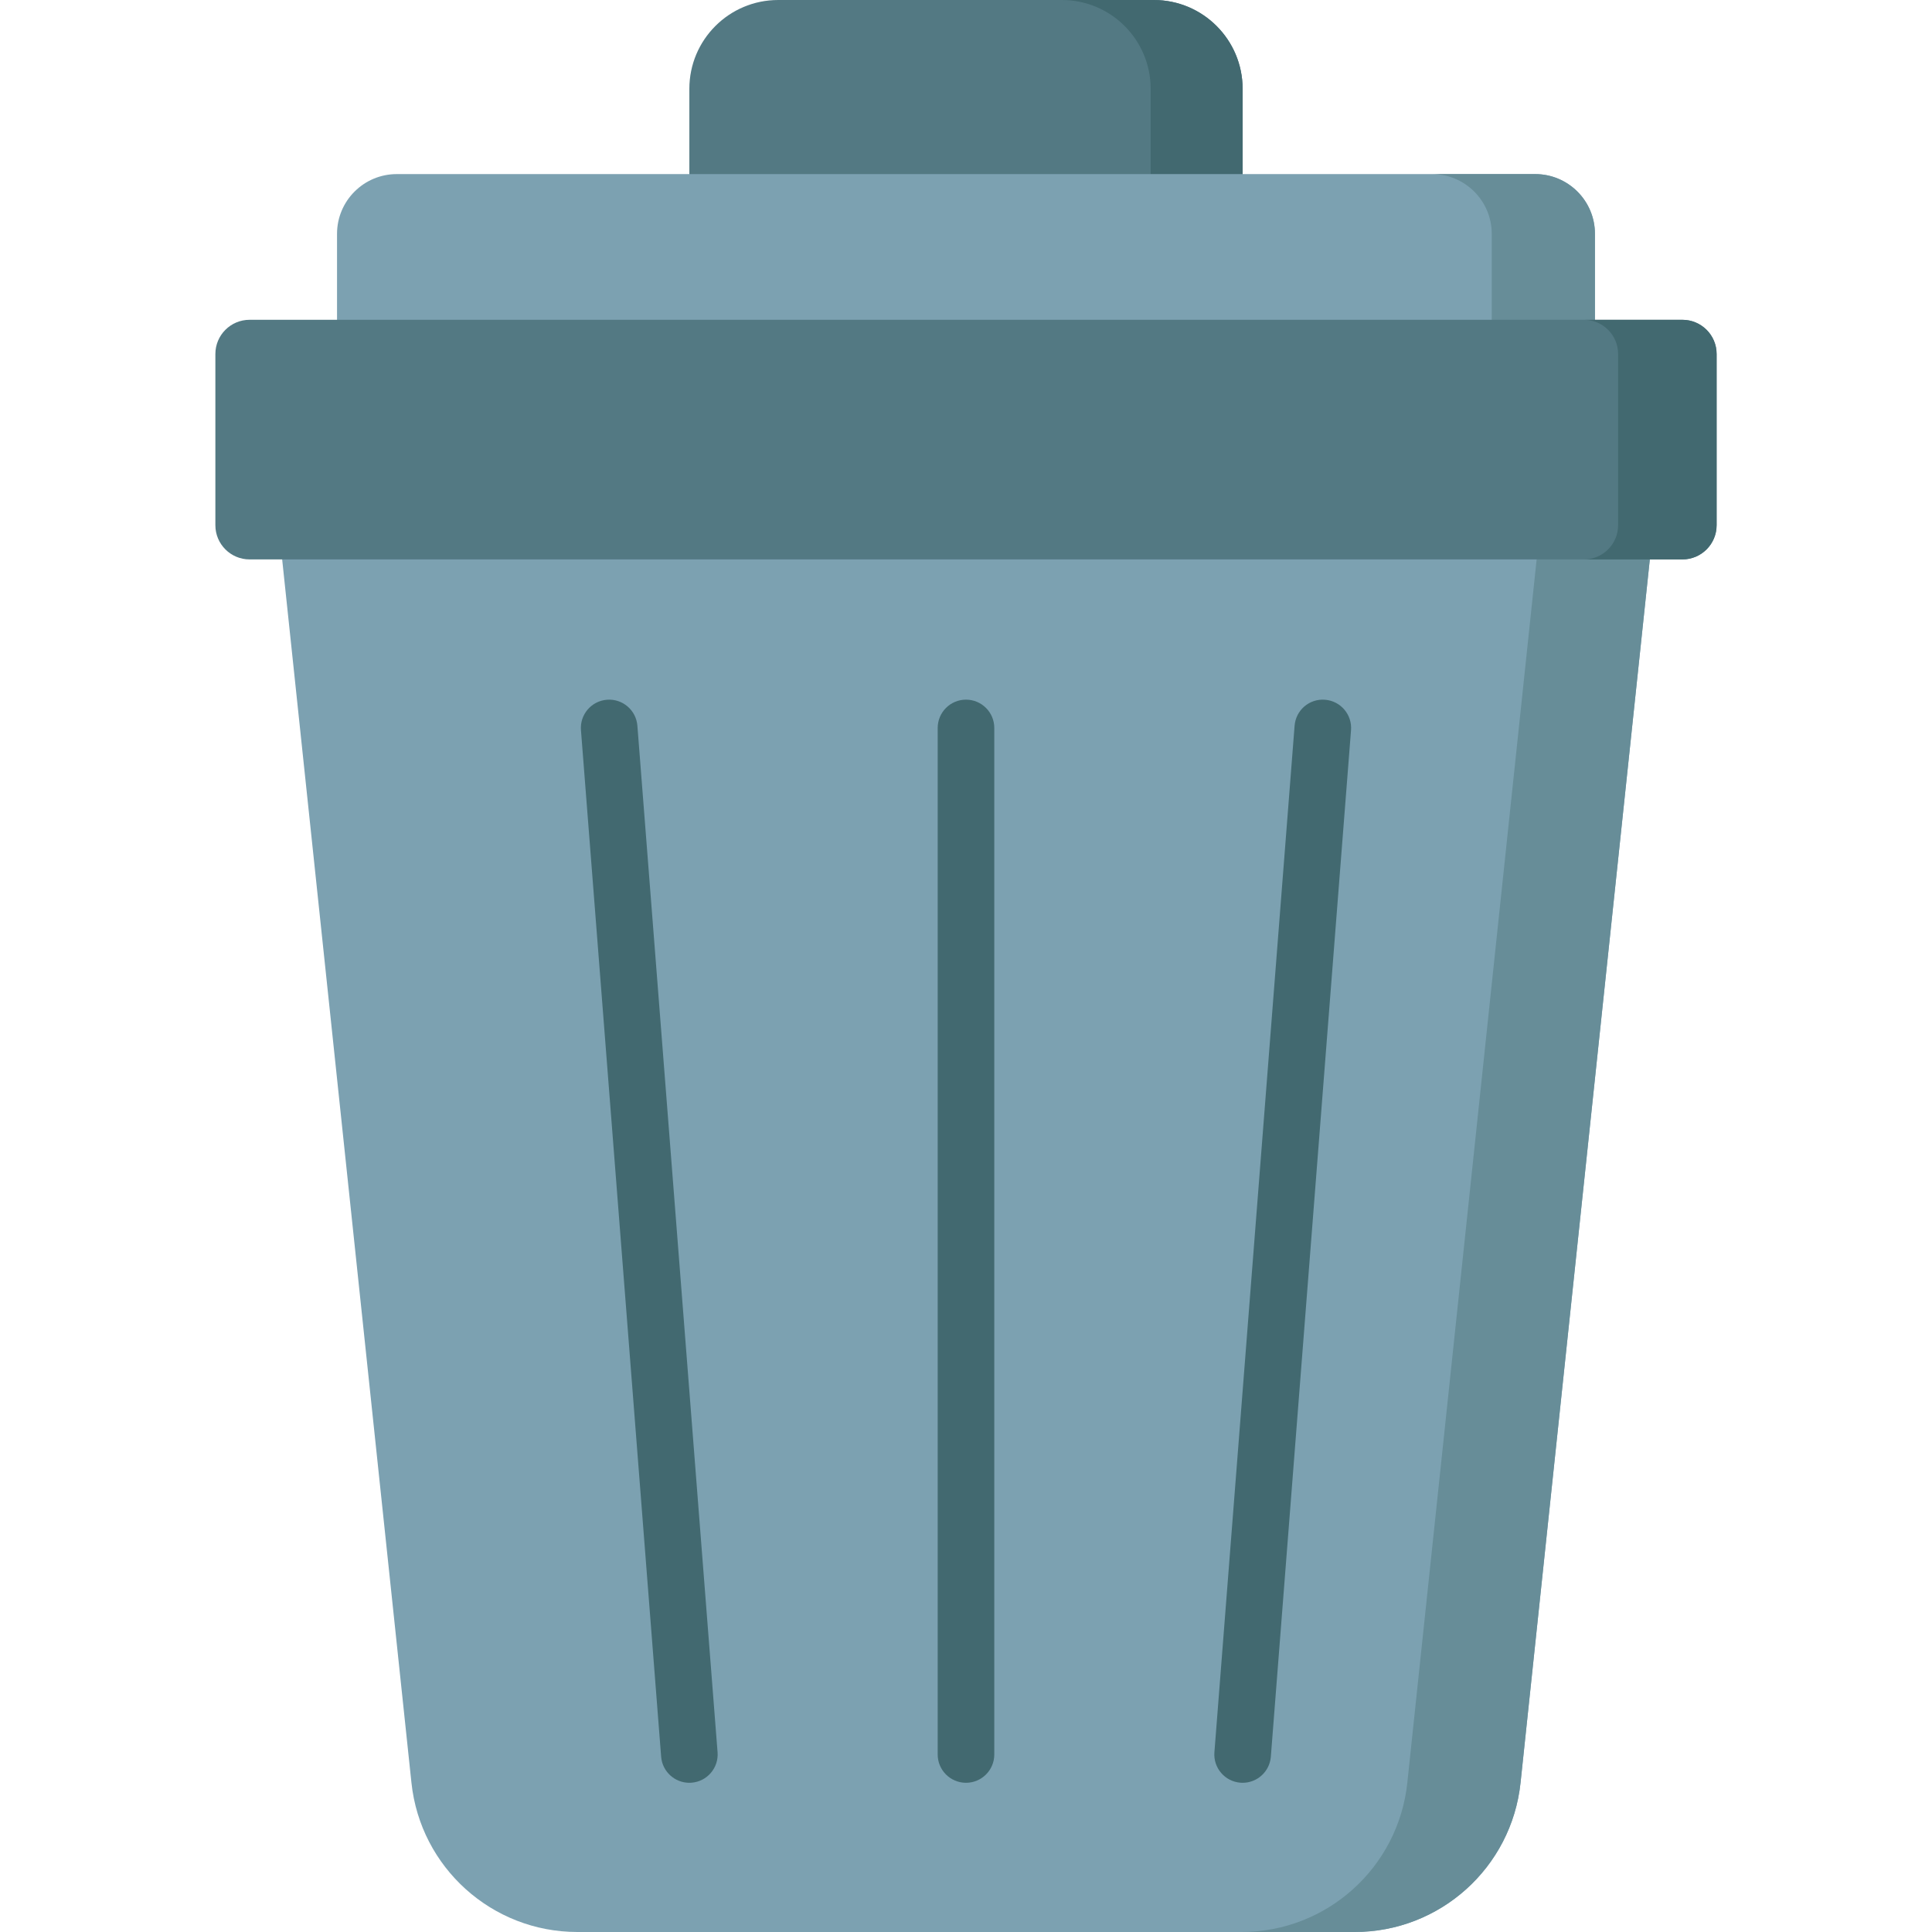
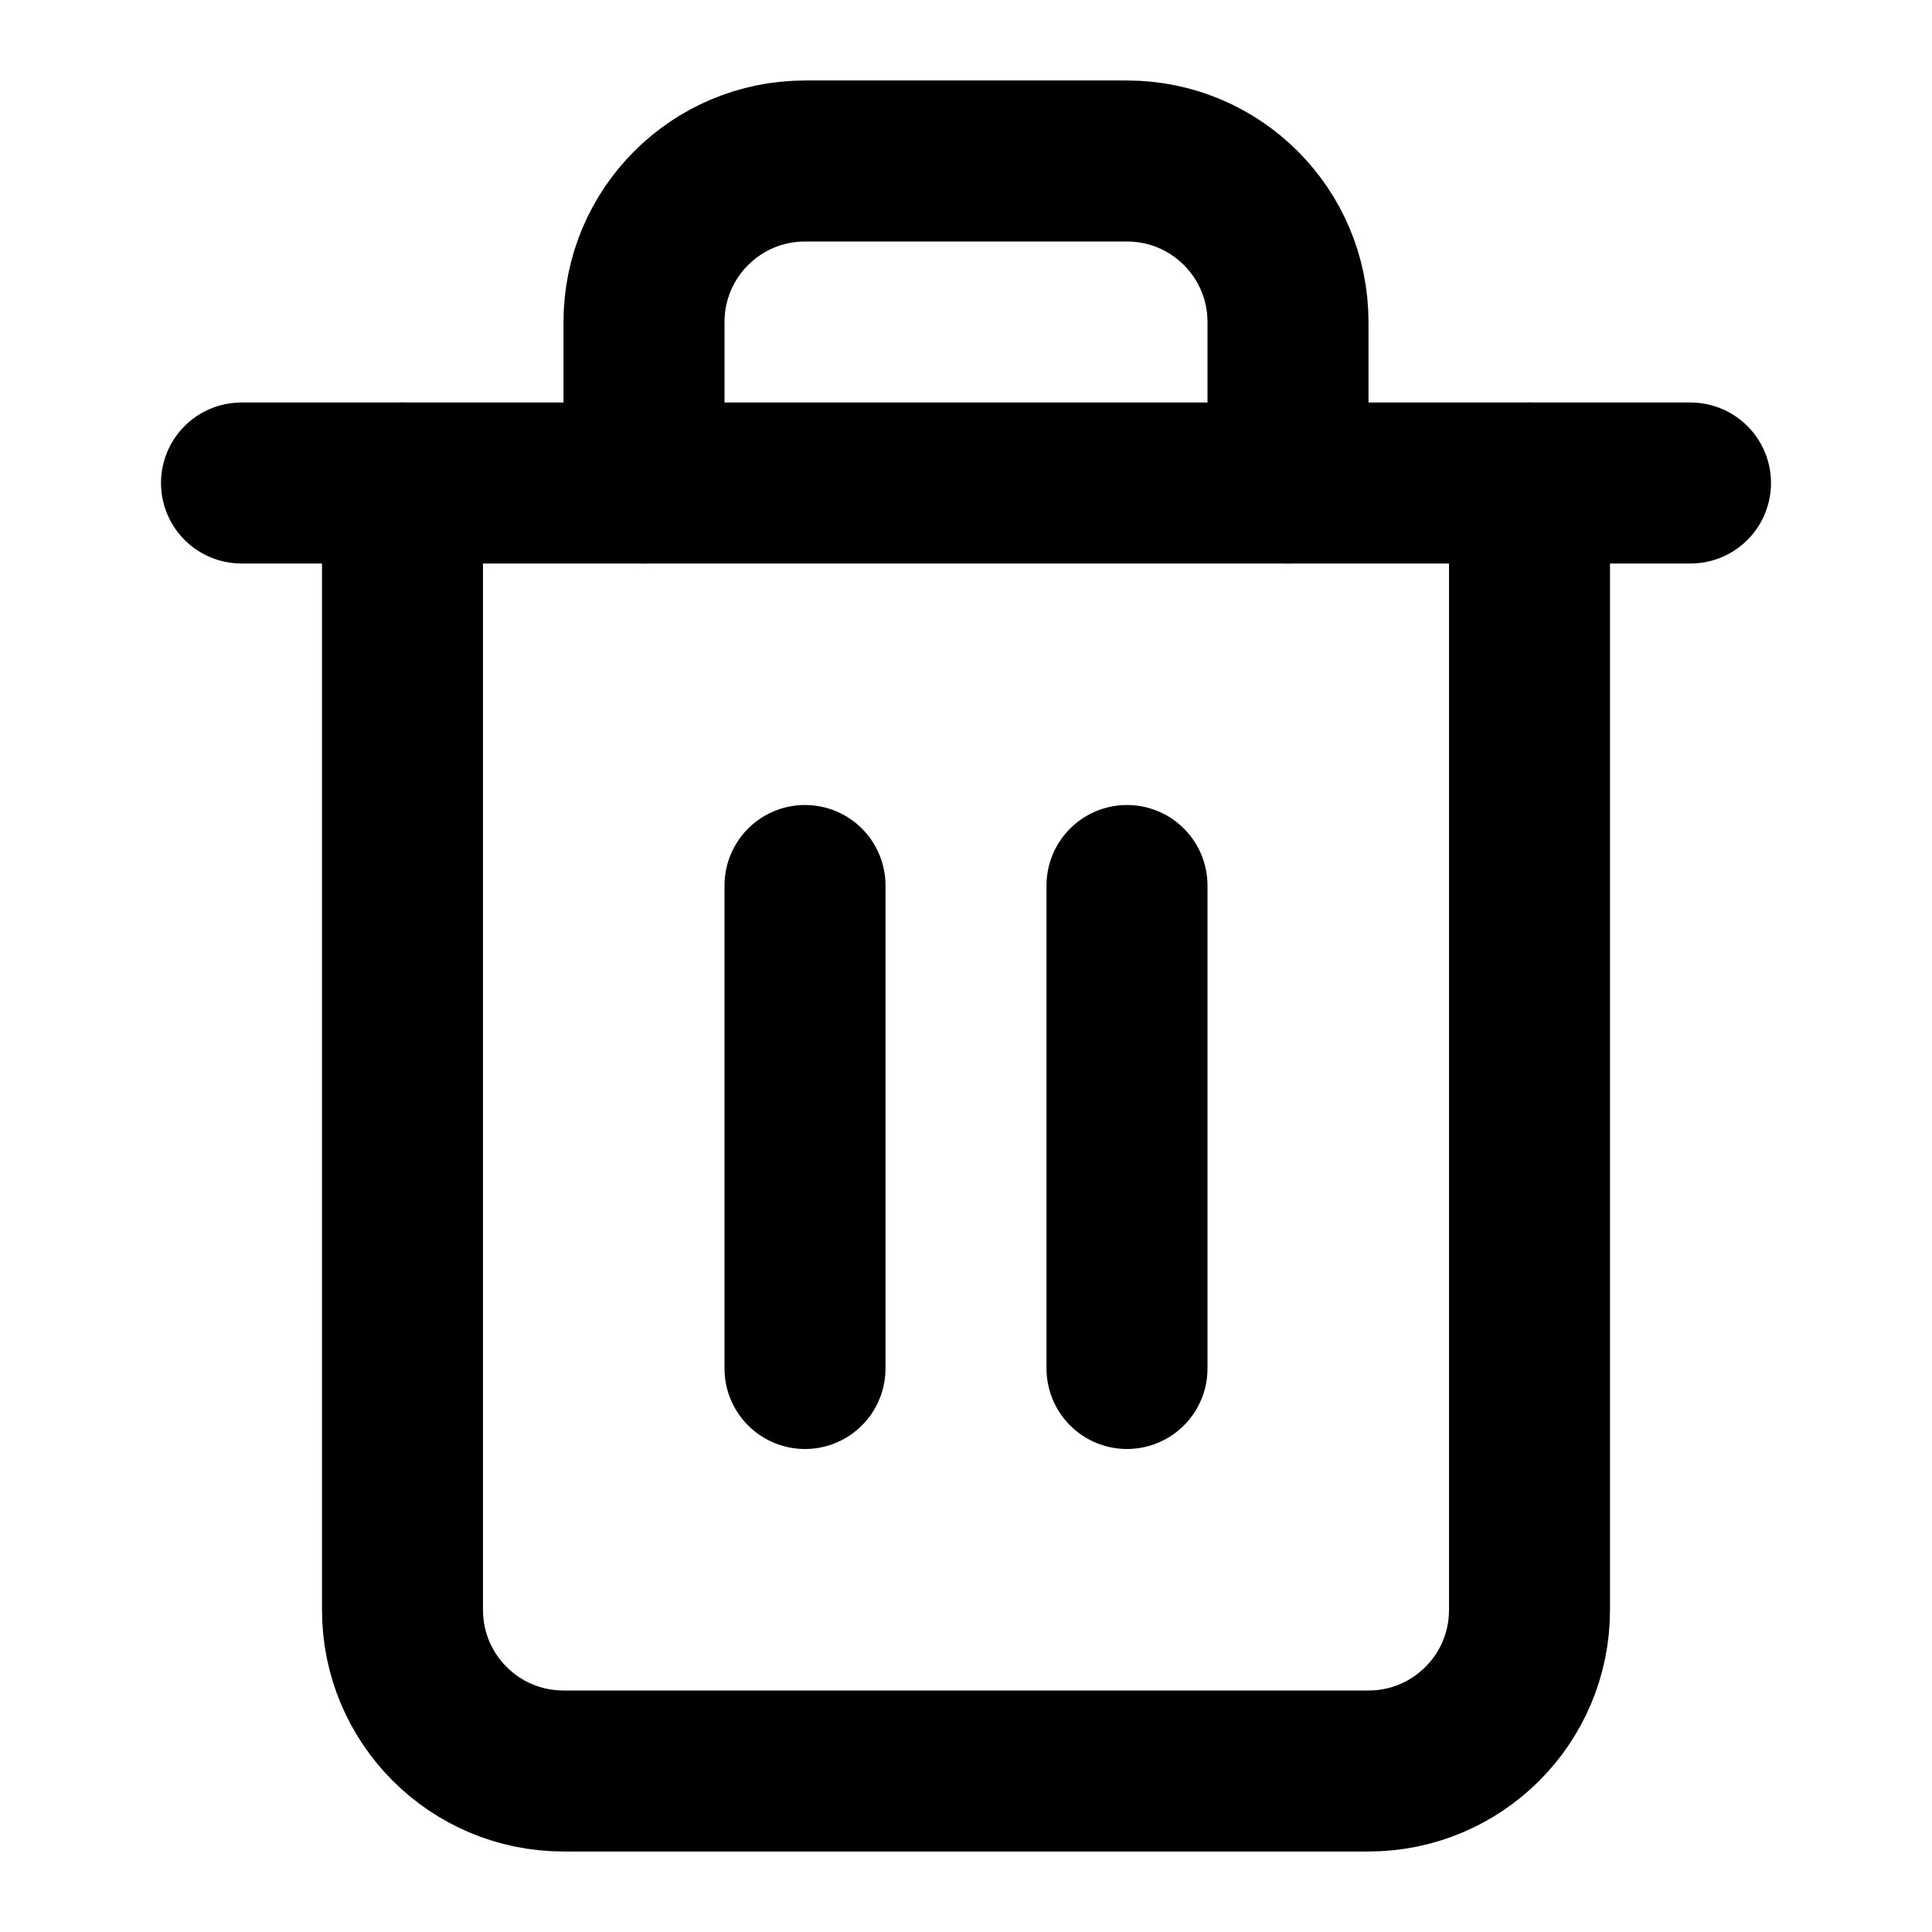
- <svg xmlns="http://www.w3.org/2000/svg" id="Capa_1" enable-background="new 0 0 511.999 511.999" height="512" viewBox="0 0 511.999 511.999" width="512">
-   <g>
-     <path d="m329.308 50.75h-146.622v-27.213c0-12.998 10.537-23.536 23.536-23.536h99.55c12.998 0 23.536 10.537 23.536 23.536z" fill="#537983" />
-     <path d="m329.306 23.539v27.21h-24.37v-27.21c0-13-10.539-23.539-23.539-23.539h24.37c13 0 23.539 10.539 23.539 23.539z" fill="#426970" />
-     <path d="m422.678 87.128h-333.362v-25.152c0-8.749 7.092-15.841 15.841-15.841h301.682c8.749 0 15.841 7.092 15.841 15.841v25.152z" fill="#7ca1b1" />
-     <path d="m422.673 61.975v25.159h-27.346v-25.159c0-8.751-7.089-15.84-15.84-15.84h27.346c8.751 0 15.84 7.089 15.84 15.84z" fill="#678d98" />
-     <path d="m255.997 145.872h-181.474l34.513 326.562c2.377 22.493 21.347 39.564 43.965 39.564h102.996 102.996c22.618 0 41.588-17.071 43.965-39.564l34.513-326.562z" fill="#7ca1b1" />
-     <path d="m437.472 145.873-34.509 326.558c-2.377 22.498-21.351 39.568-43.975 39.568h-29.997c22.624 0 41.587-17.07 43.965-39.568l34.52-326.558z" fill="#678d98" />
-     <path d="m445.851 148.251h-379.709c-5.006 0-9.065-4.058-9.065-9.065v-45.372c0-5.006 4.058-9.065 9.065-9.065h379.709c5.006 0 9.065 4.058 9.065 9.065v45.372c0 5.006-4.058 9.065-9.065 9.065z" fill="#537983" />
-     <path d="m454.921 93.811v45.374c0 5.007-4.06 9.067-9.066 9.067h-26.105c5.007 0 9.066-4.06 9.066-9.067v-45.374c0-5.007-4.06-9.056-9.066-9.056h26.105c5.006 0 9.066 4.049 9.066 9.056z" fill="#426970" />
-     <g>
-       <g>
-         <g>
-           <path d="m182.678 472.456c-3.877 0-7.162-2.985-7.469-6.917l-21.25-272.041c-.323-4.129 2.763-7.739 6.893-8.061 4.133-.317 7.738 2.764 8.061 6.893l21.25 272.041c.323 4.129-2.763 7.739-6.893 8.061-.198.016-.396.024-.592.024z" fill="#426970" />
-         </g>
-         <g>
-           <path d="m329.316 472.456c-.195 0-.393-.008-.592-.023-4.13-.322-7.216-3.932-6.894-8.061l21.25-272.041c.323-4.129 3.901-7.22 8.062-6.893 4.13.322 7.216 3.932 6.894 8.061l-21.25 272.041c-.308 3.93-3.593 6.916-7.47 6.916z" fill="#426970" />
-         </g>
-       </g>
-       <g>
-         <path d="m255.997 472.455c-4.142 0-7.5-3.358-7.5-7.5v-272.041c0-4.142 3.358-7.5 7.5-7.5s7.5 3.358 7.5 7.5v272.041c0 4.142-3.358 7.5-7.5 7.5z" fill="#426970" />
-       </g>
-     </g>
-   </g>
+ <svg xmlns="http://www.w3.org/2000/svg" width="24" height="24" viewBox="0 0 24 24" fill="none" stroke="currentColor" stroke-width="2" stroke-linecap="round" stroke-linejoin="round" class="lucide lucide-trash preview-icon">
+   <path d="M10 11v6" />
+   <path d="M14 11v6" />
+   <path d="M19 6v14a2 2 0 0 1-2 2H7a2 2 0 0 1-2-2V6" />
+   <path d="M3 6h18" />
+   <path d="M8 6V4a2 2 0 0 1 2-2h4a2 2 0 0 1 2 2v2" />
</svg>
